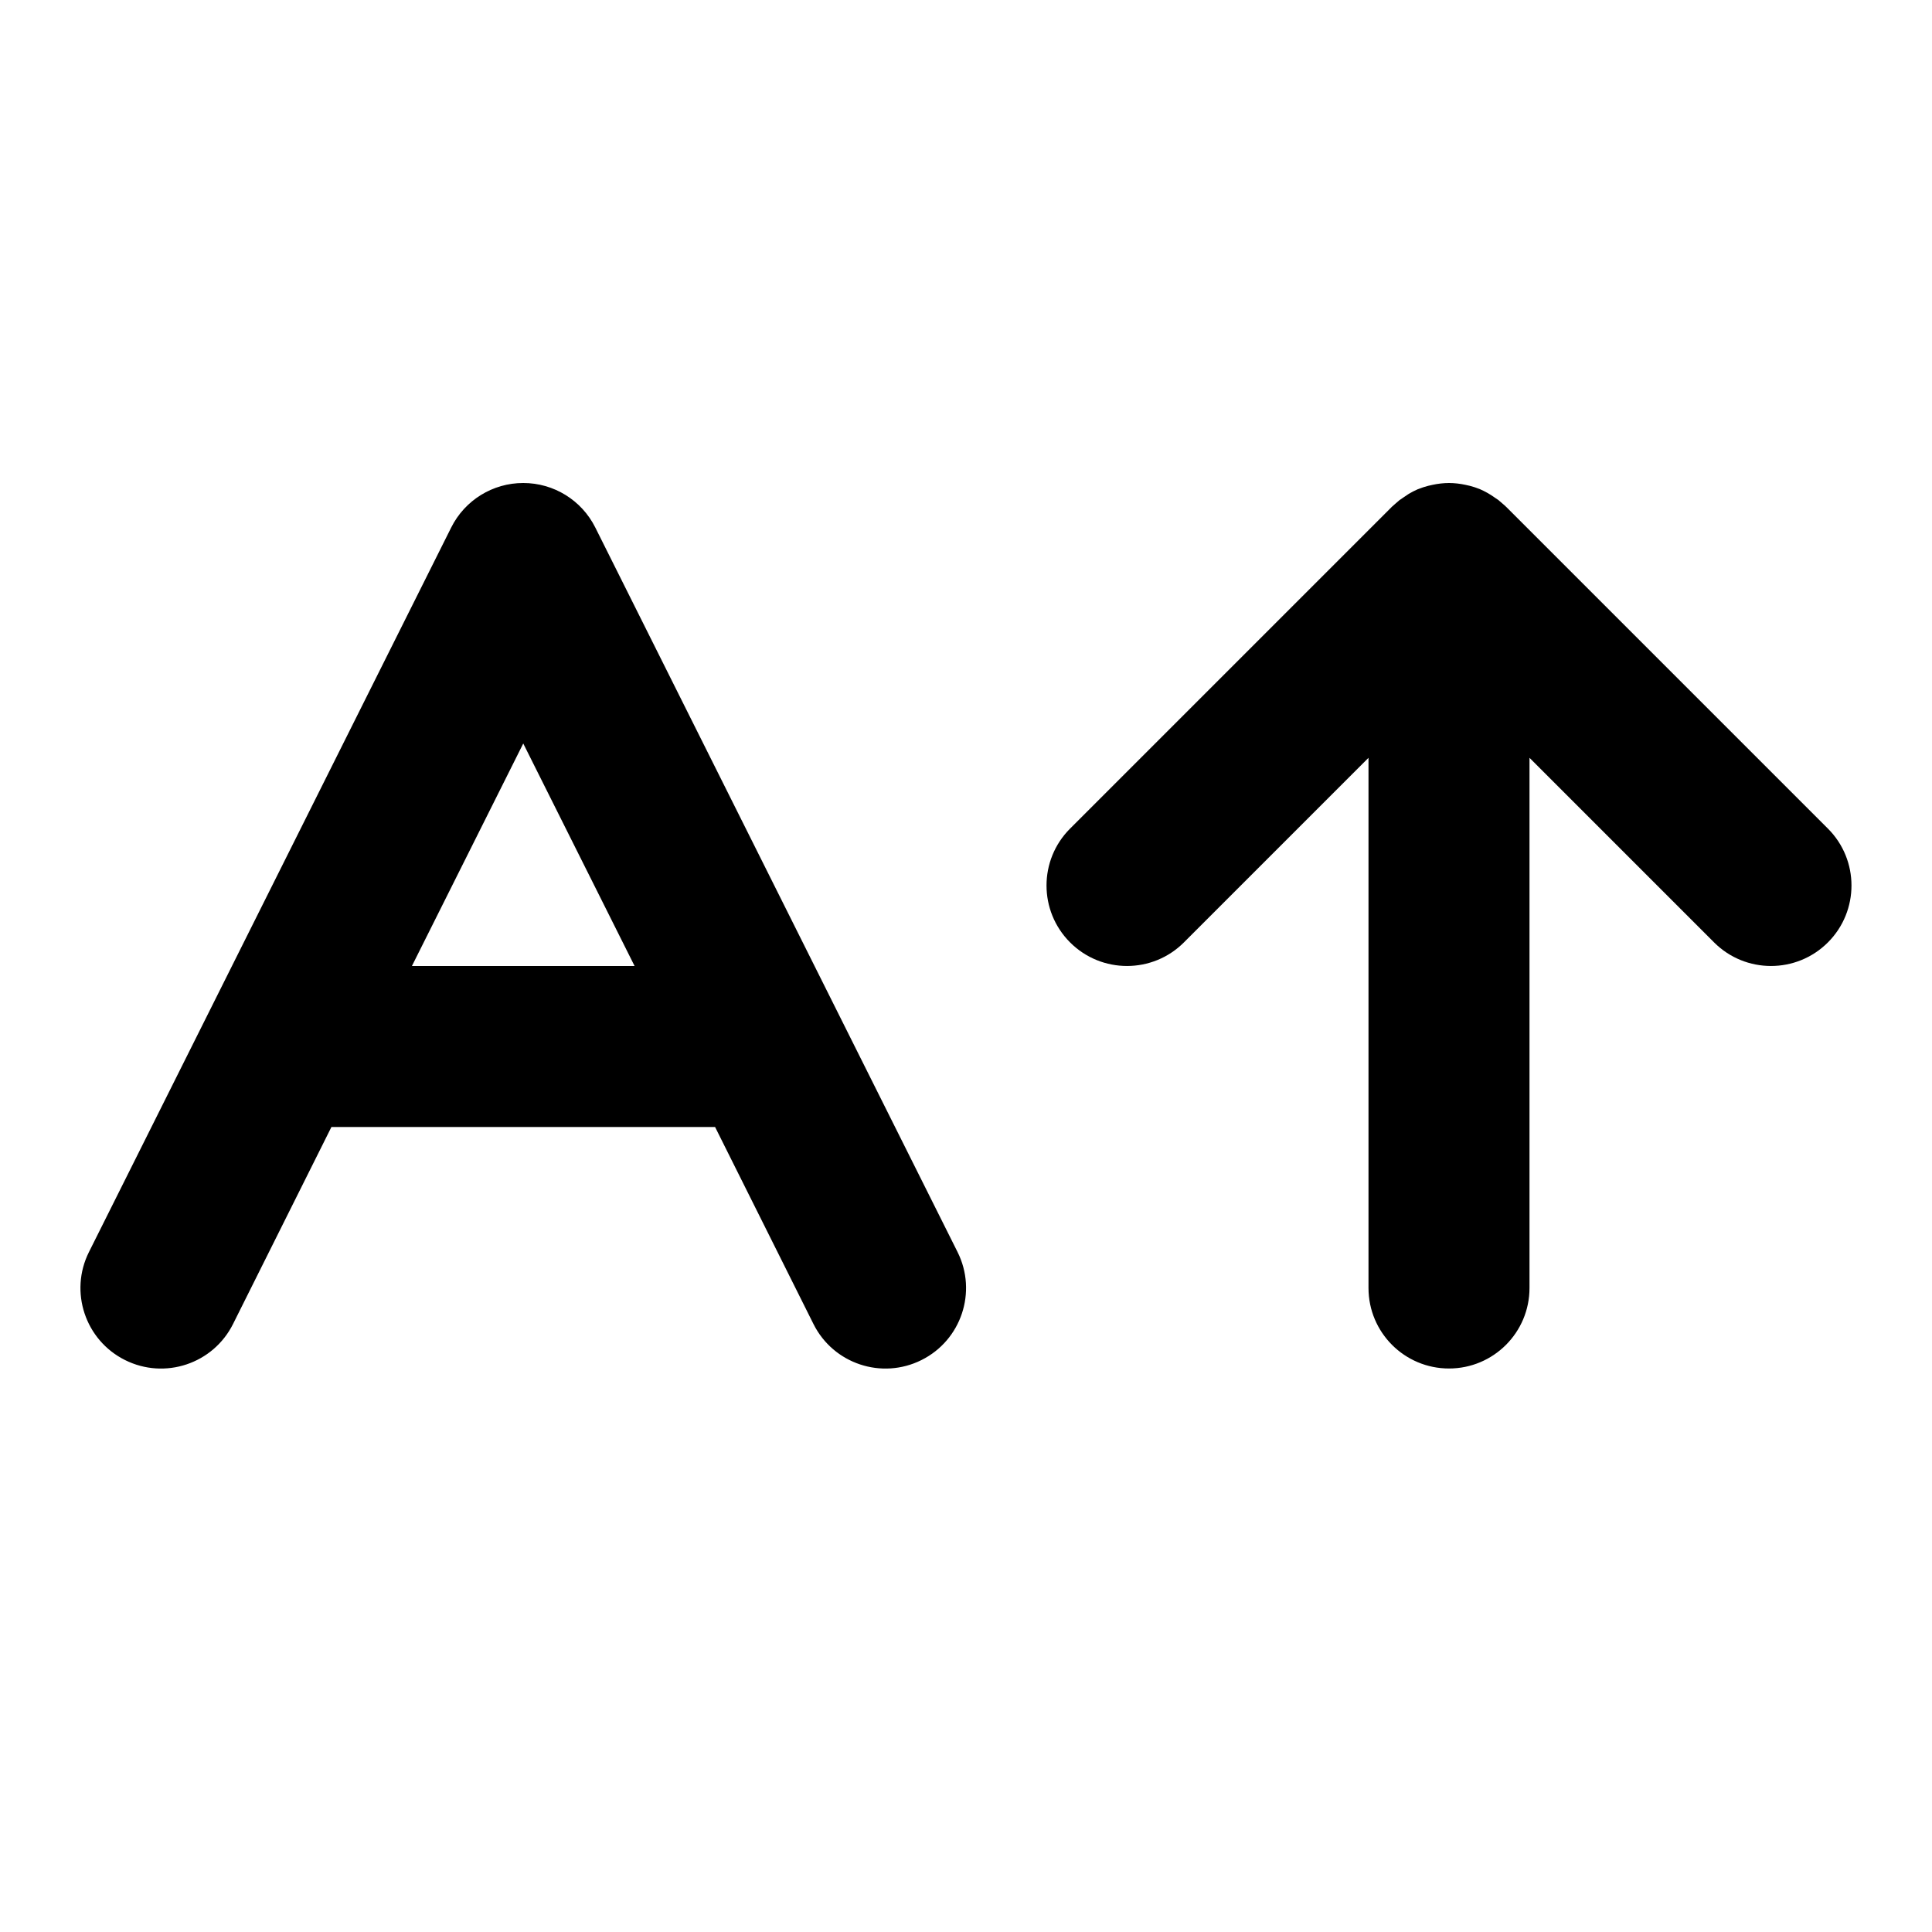
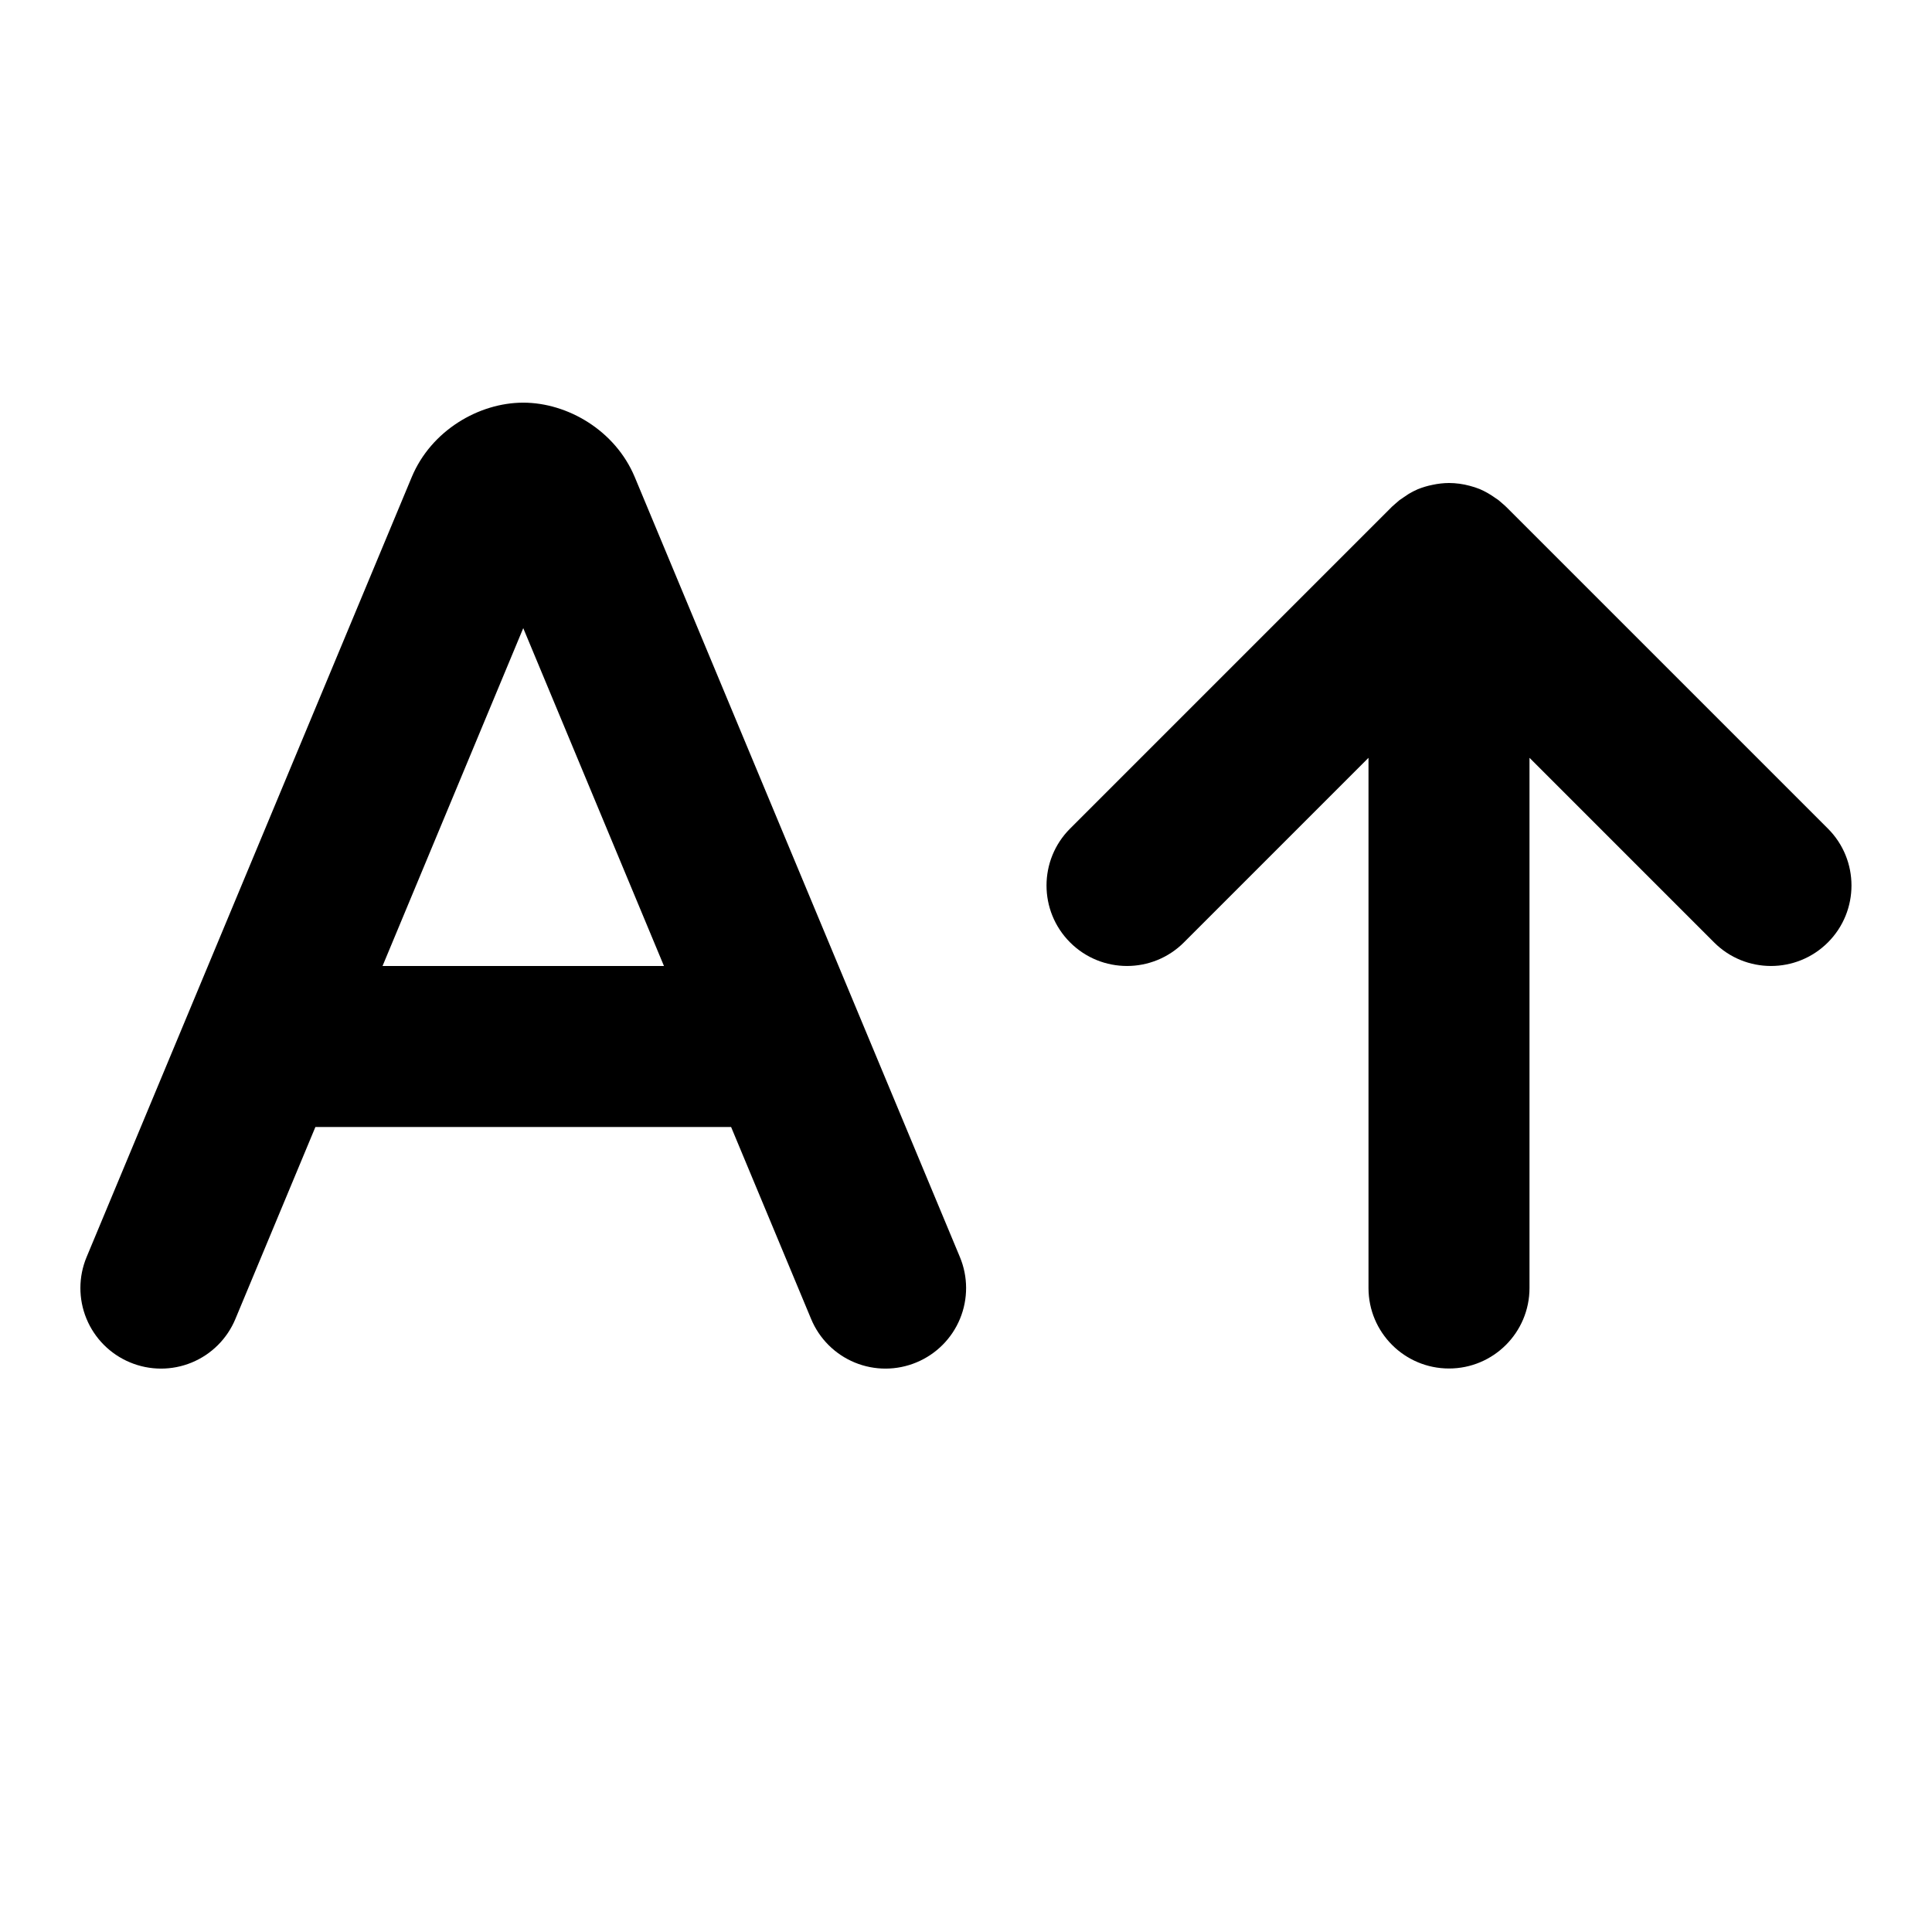
<svg xmlns="http://www.w3.org/2000/svg" width="24" height="24" viewBox="0 0 24 24" fill="currentColor" tags="letter,font size,text,formatting,larger,bigger" categories="text,design">
-   <path d="M 6.5 6 A 1 1 0 0 0 5.605 6.553 L 1.105 15.553 A 1 1 0 0 0 1.553 16.895 A 1 1 0 0 0 2.895 16.447 L 4.117 14 L 8.883 14 L 10.105 16.447 A 1 1 0 0 0 11.447 16.895 A 1 1 0 0 0 11.895 15.553 L 7.395 6.553 A 1 1 0 0 0 6.5 6 z M 18 6 A 1 1 0 0 0 17.795 6.023 A 1 1 0 0 0 17.742 6.035 A 1 1 0 0 0 17.617 6.076 A 1 1 0 0 0 17.611 6.078 A 1 1 0 0 0 17.5 6.135 A 1 1 0 0 0 17.439 6.176 A 1 1 0 0 0 17.385 6.213 A 1 1 0 0 0 17.342 6.25 A 1 1 0 0 0 17.293 6.293 A 1 1 0 0 0 17.283 6.303 L 13.293 10.293 A 1 1 0 0 0 13.293 11.707 A 1 1 0 0 0 14.707 11.707 L 17 9.414 L 17 16 A 1 1 0 0 0 18 17 A 1 1 0 0 0 19 16 L 19 9.414 L 21.293 11.707 A 1 1 0 0 0 22.707 11.707 A 1 1 0 0 0 22.707 10.293 L 18.717 6.303 A 1 1 0 0 0 18.658 6.25 A 1 1 0 0 0 18.615 6.213 A 1 1 0 0 0 18.561 6.176 A 1 1 0 0 0 18.383 6.076 A 1 1 0 0 0 18.258 6.035 A 1 1 0 0 0 18.205 6.023 A 1 1 0 0 0 18 6 z M 6.5 9.236 L 7.883 12 L 5.117 12 L 6.5 9.236 z " />
+   <path d="M 6.5 5.002 C 5.948 5.002 5.356 5.349 5.115 5.926 L 1.076 15.615 A 1 1 0 0 0 1.615 16.924 A 1 1 0 0 0 2.924 16.385 L 3.918 14 L 9.082 14 L 10.076 16.385 A 1 1 0 0 0 11.385 16.924 A 1 1 0 0 0 11.924 15.615 L 7.885 5.926 C 7.644 5.349 7.052 5.002 6.5 5.002 z M 18 6 A 1 1 0 0 0 17.795 6.023 A 1 1 0 0 0 17.611 6.078 A 1 1 0 0 0 17.5 6.135 A 1 1 0 0 0 17.439 6.176 A 1 1 0 0 0 17.385 6.213 A 1 1 0 0 0 17.342 6.25 A 1 1 0 0 0 17.293 6.293 A 1 1 0 0 0 17.283 6.303 L 13.293 10.293 A 1 1 0 0 0 13.293 11.707 A 1 1 0 0 0 14.707 11.707 L 17 9.414 L 17 16 A 1 1 0 0 0 18 17 A 1 1 0 0 0 19 16 L 19 9.414 L 21.293 11.707 A 1 1 0 0 0 22.707 11.707 A 1 1 0 0 0 22.707 10.293 L 18.717 6.303 A 1 1 0 0 0 18.658 6.25 A 1 1 0 0 0 18.615 6.213 A 1 1 0 0 0 18.561 6.176 A 1 1 0 0 0 18.383 6.076 A 1 1 0 0 0 18.258 6.035 A 1 1 0 0 0 18 6 z M 6.5 7.803 L 8.248 12 L 4.752 12 L 6.5 7.803 z " />
</svg>
